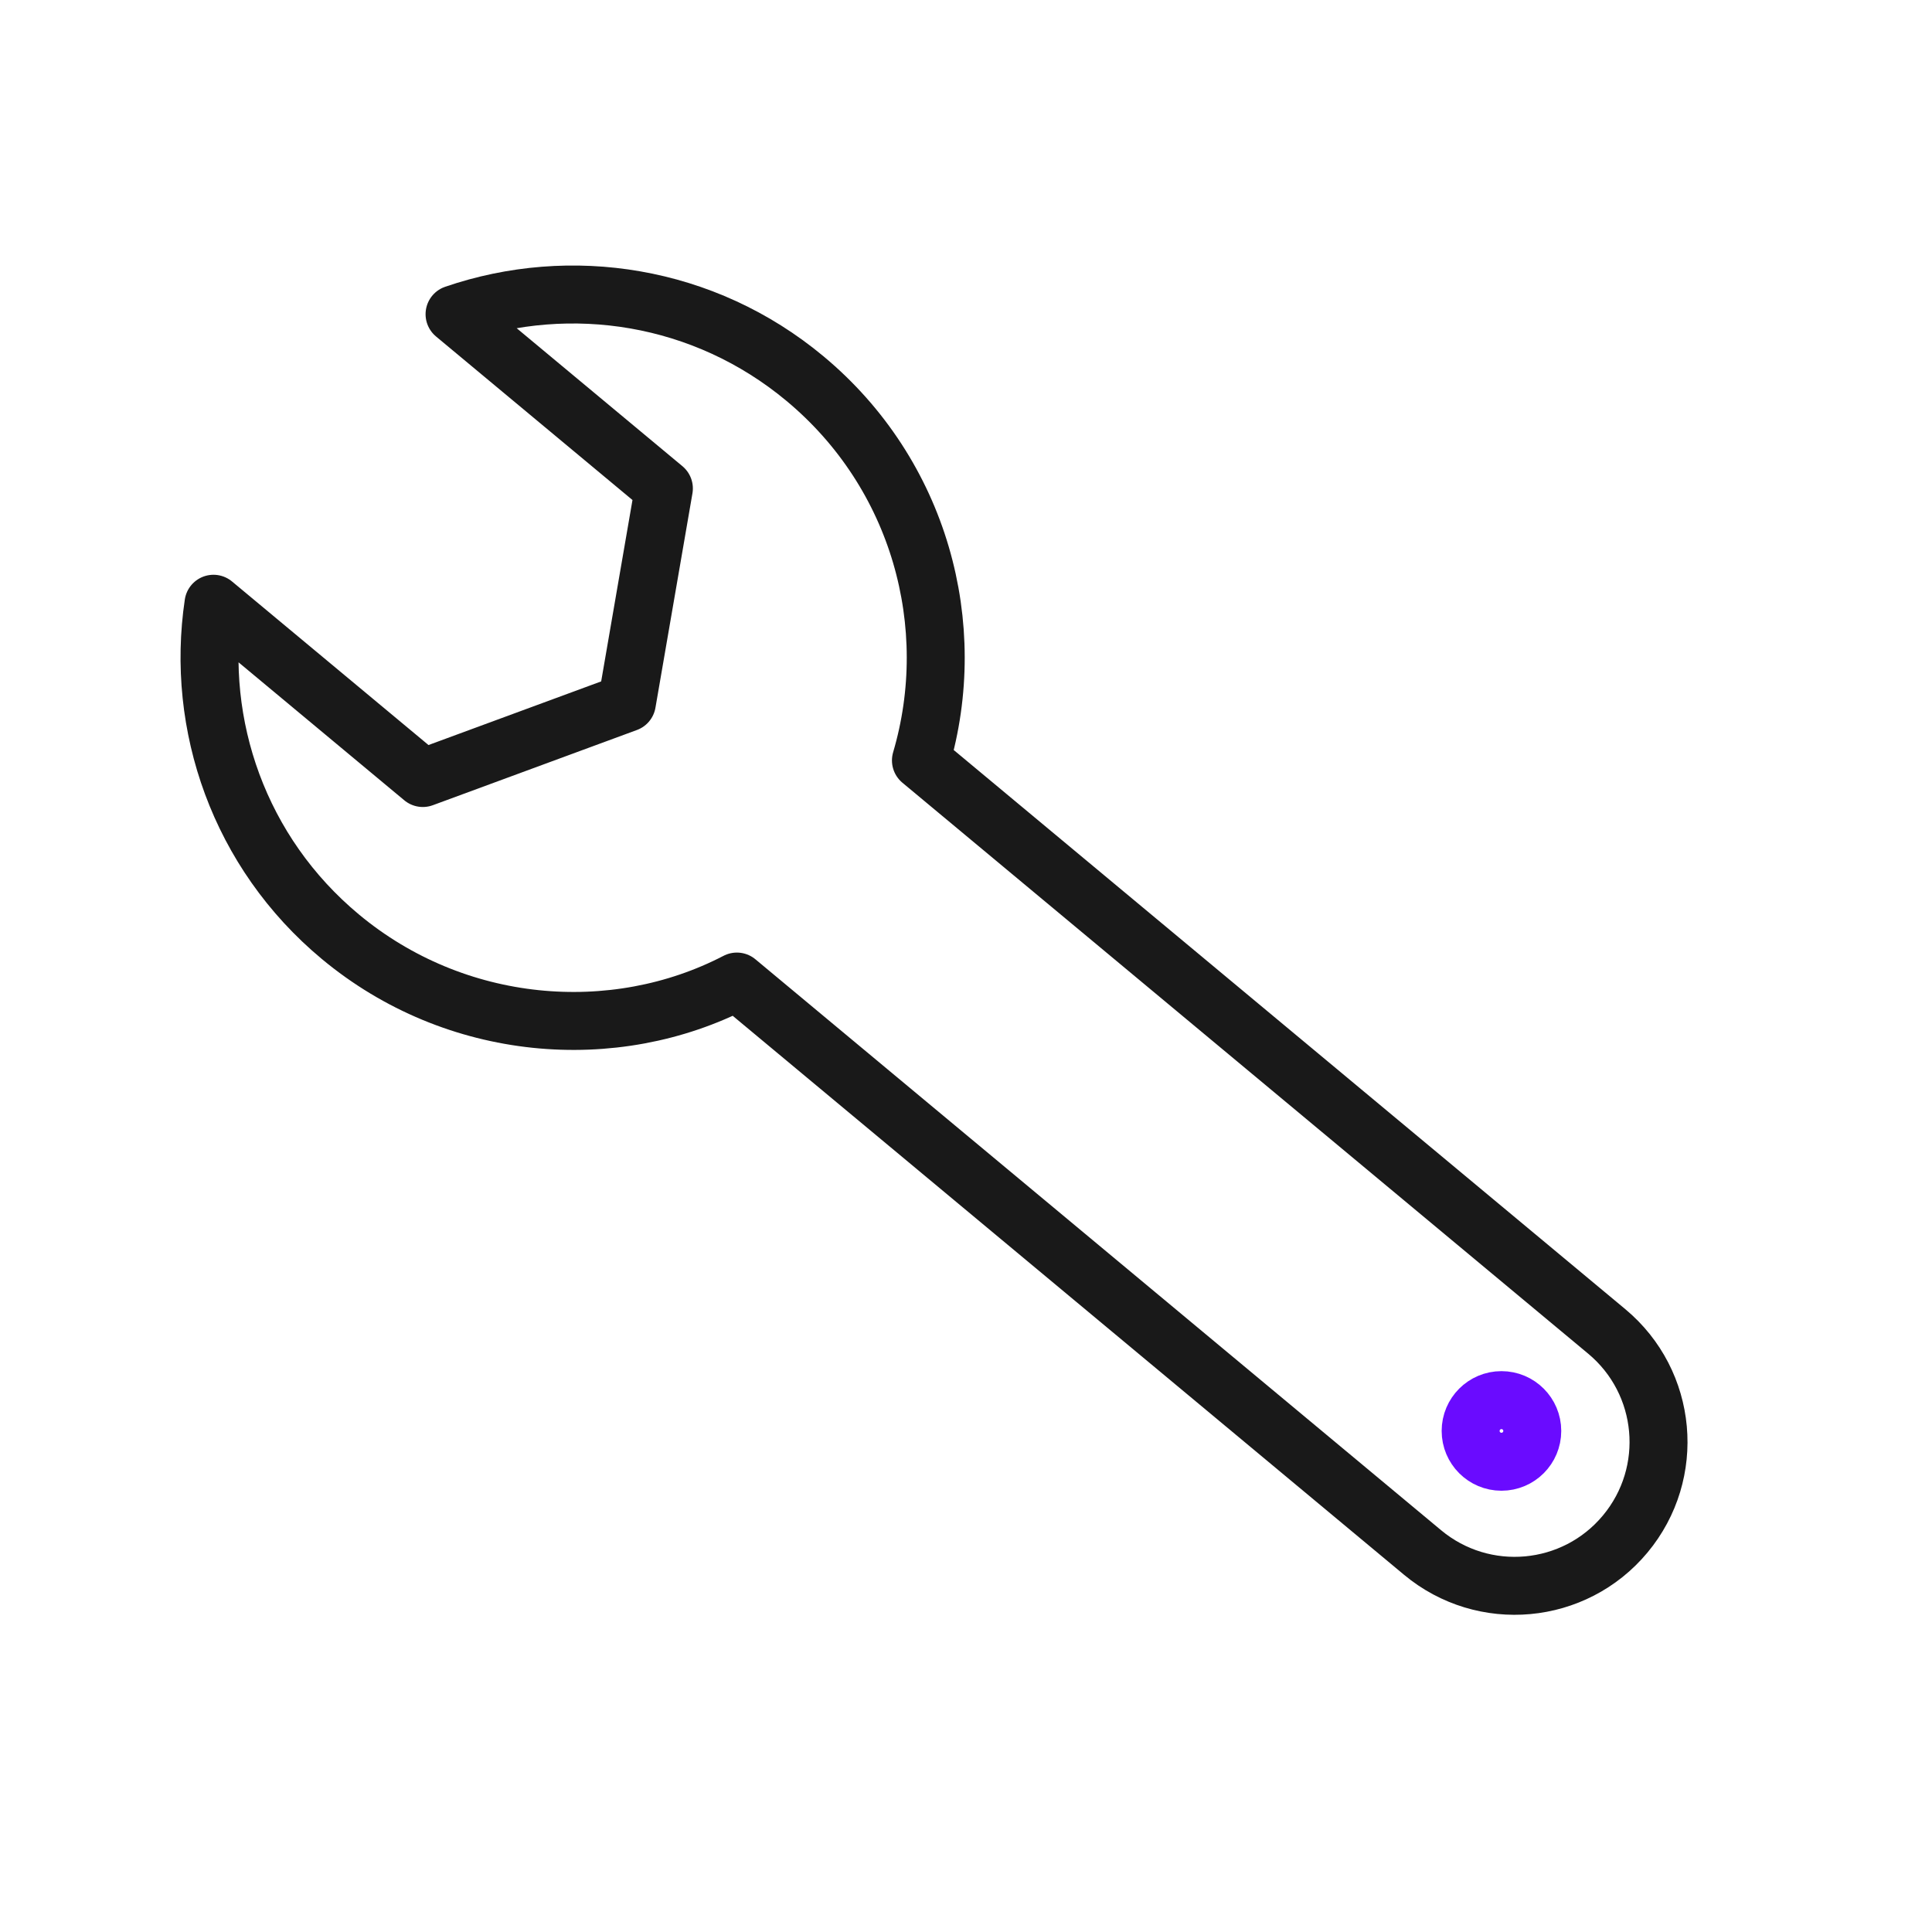
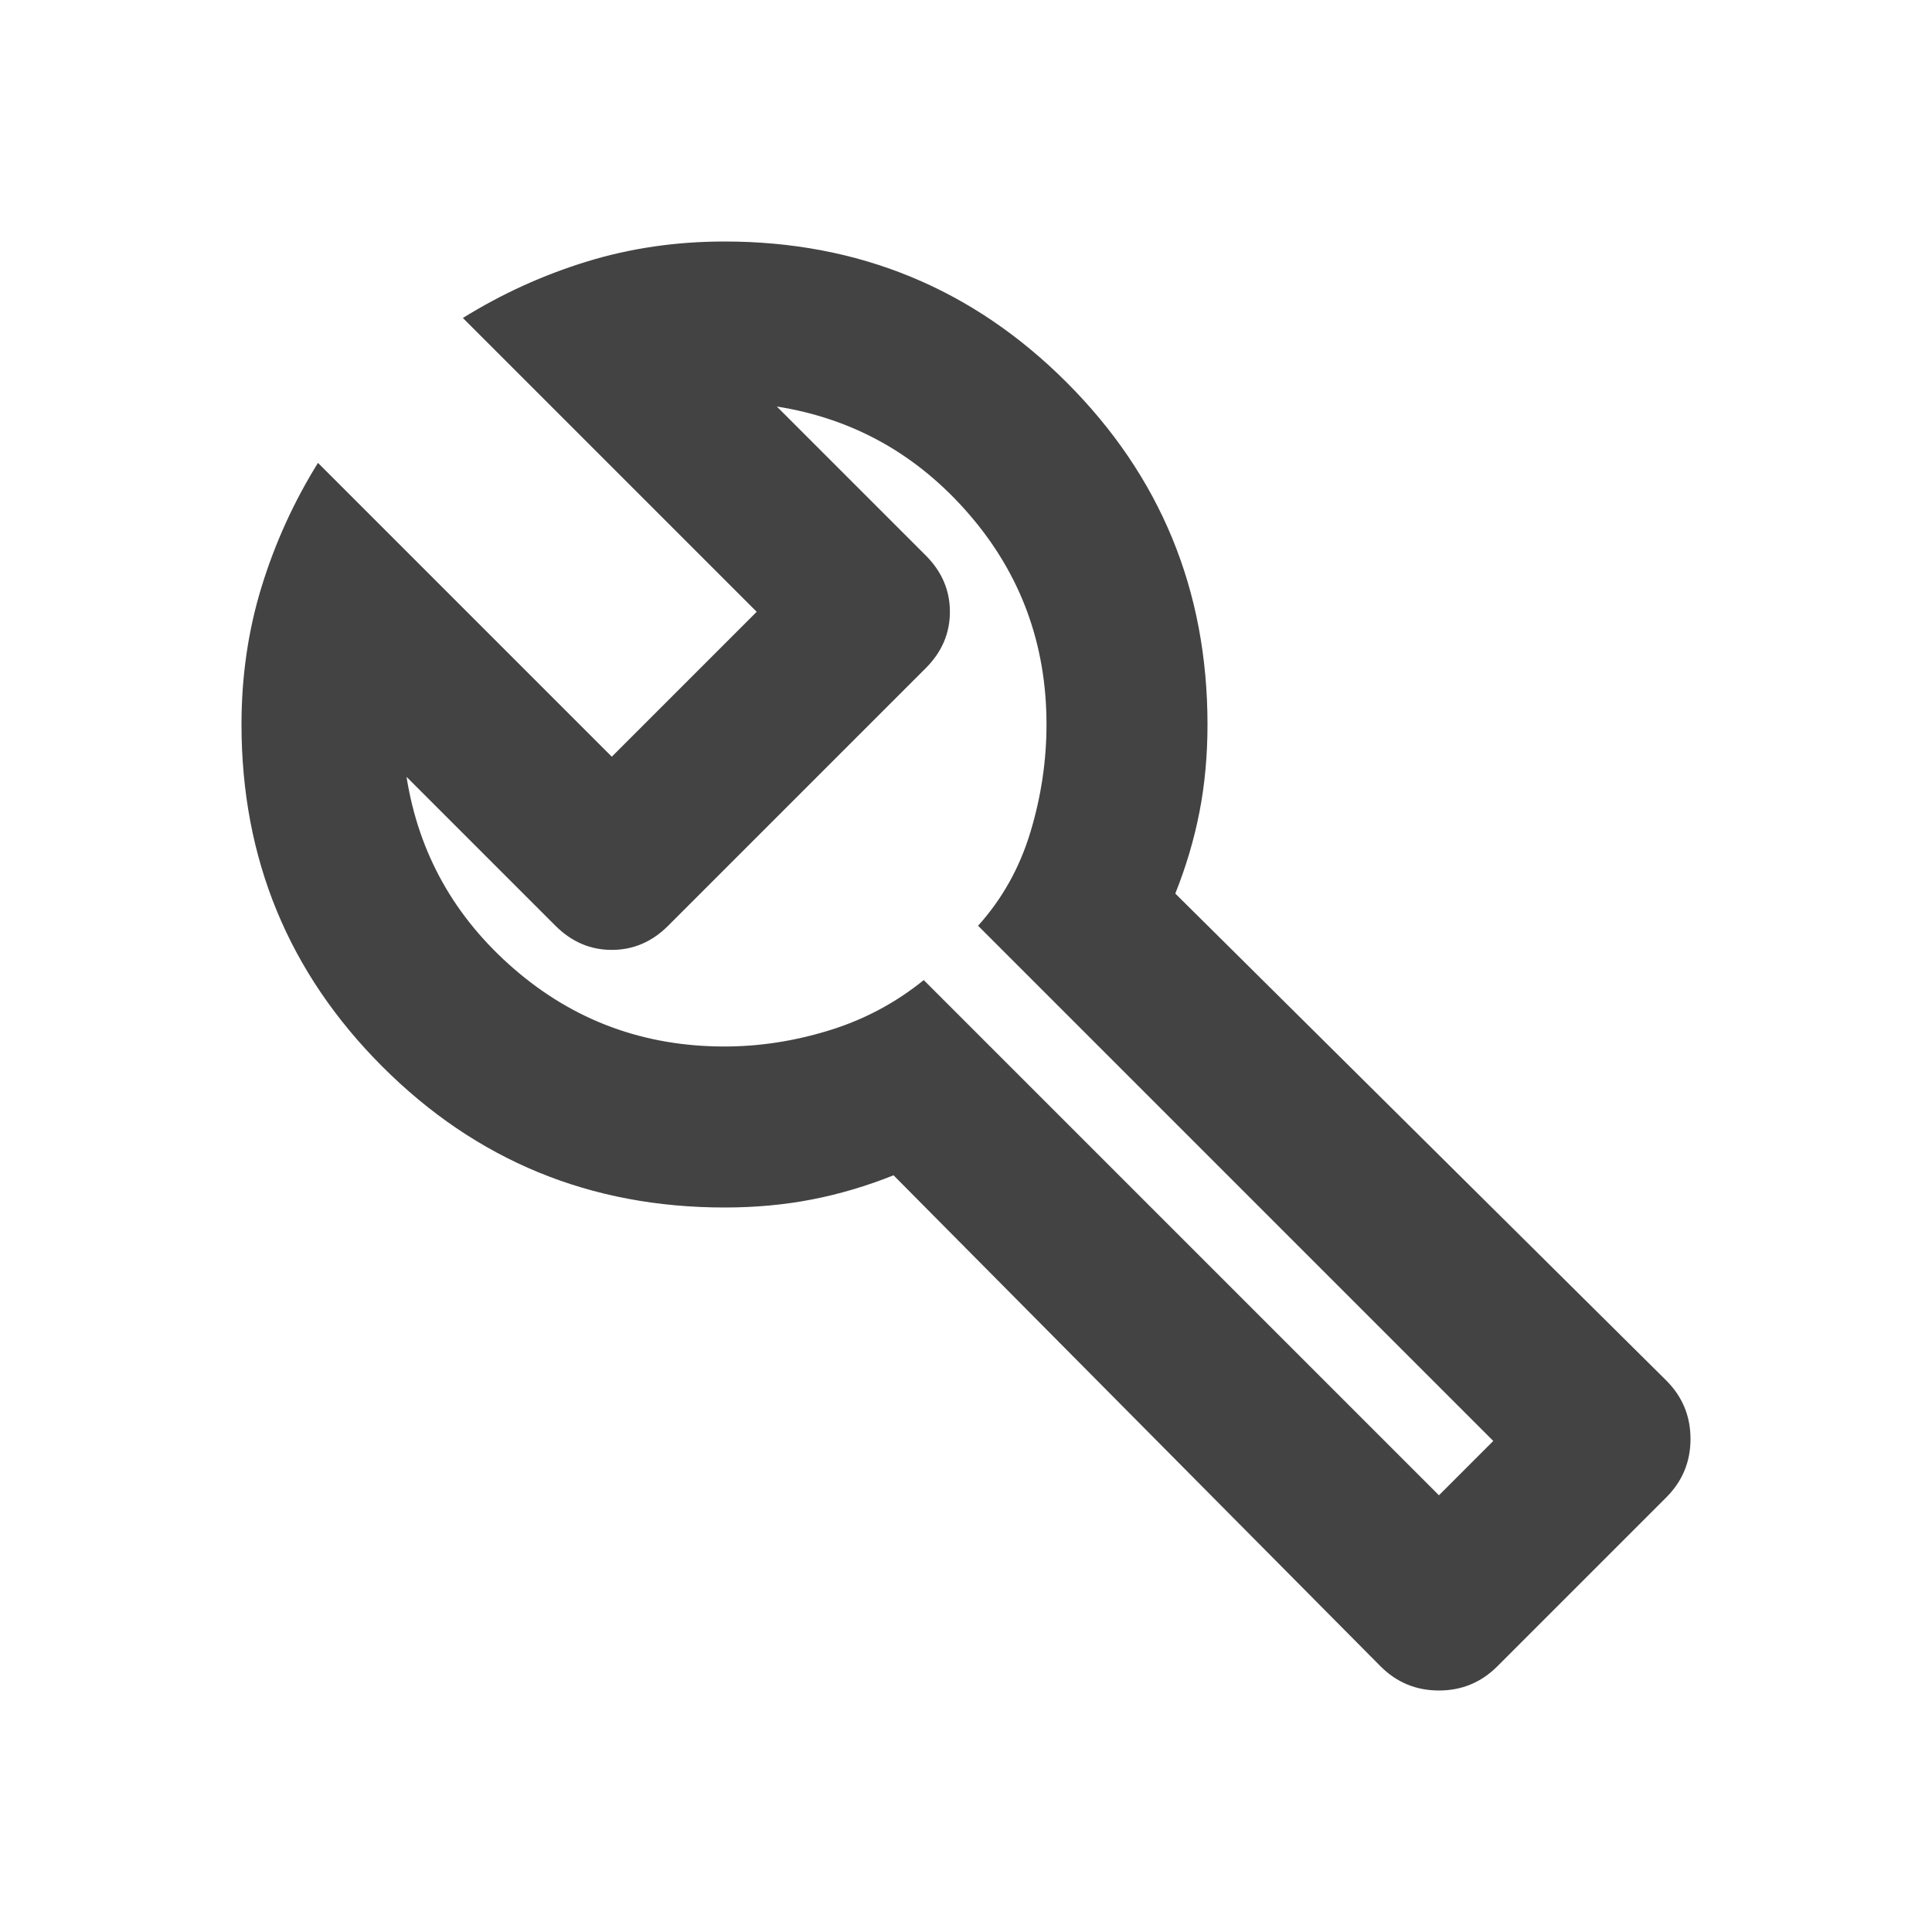
- <svg xmlns="http://www.w3.org/2000/svg" width="400" height="400" viewBox="0 0 400 400" fill="none">
-   <path d="M166.66 78.38C190.44 98.18 198.9 129.54 190.67 157.44L332.65 275.65C345.3 286.18 347.01 304.95 336.48 317.6C325.96 330.24 307.18 331.96 294.53 321.43L152.56 203.22C127.08 216.46 94.24 213.73 70.46 193.93C49.52 176.5 40.46 150.11 44.2 125L87.54 161.08L129.79 145.51L137.45 101.13L94.11 65.05C118.13 56.82 145.73 60.95 166.66 78.38Z" stroke="#191919" stroke-width="12" stroke-miterlimit="10" stroke-linecap="round" stroke-linejoin="round" />
-   <path d="M310.86 302.64C314.384 302.64 317.24 299.783 317.24 296.26C317.24 292.736 314.384 289.88 310.86 289.88C307.336 289.88 304.48 292.736 304.48 296.26C304.48 299.783 307.336 302.64 310.86 302.64Z" stroke="#6A0BFF" stroke-width="12" stroke-miterlimit="10" stroke-linecap="round" stroke-linejoin="round" />
+ <svg xmlns="http://www.w3.org/2000/svg" height="24px" viewBox="0 -960 960 960" width="24px" fill="#434343">
+   <path d="M686-132 444-376q-20 8-40.5 12t-43.5 4q-100 0-170-70t-70-170q0-36 10-68.5t28-61.5l146 146 72-72-146-146q29-18 61.5-28t68.5-10q100 0 170 70t70 170q0 23-4 43.5T584-516l244 242q12 12 12 29t-12 29l-84 84q-12 12-29 12t-29-12Zm29-85 27-27-256-256q18-20 26-46.5t8-53.5q0-60-38.5-104.5T386-758l74 74q12 12 12 28t-12 28L332-500q-12 12-28 12t-28-12l-74-74q9 57 53.5 95.5T360-440q26 0 52-8t47-25l256 256ZM472-488Z" />
</svg>
